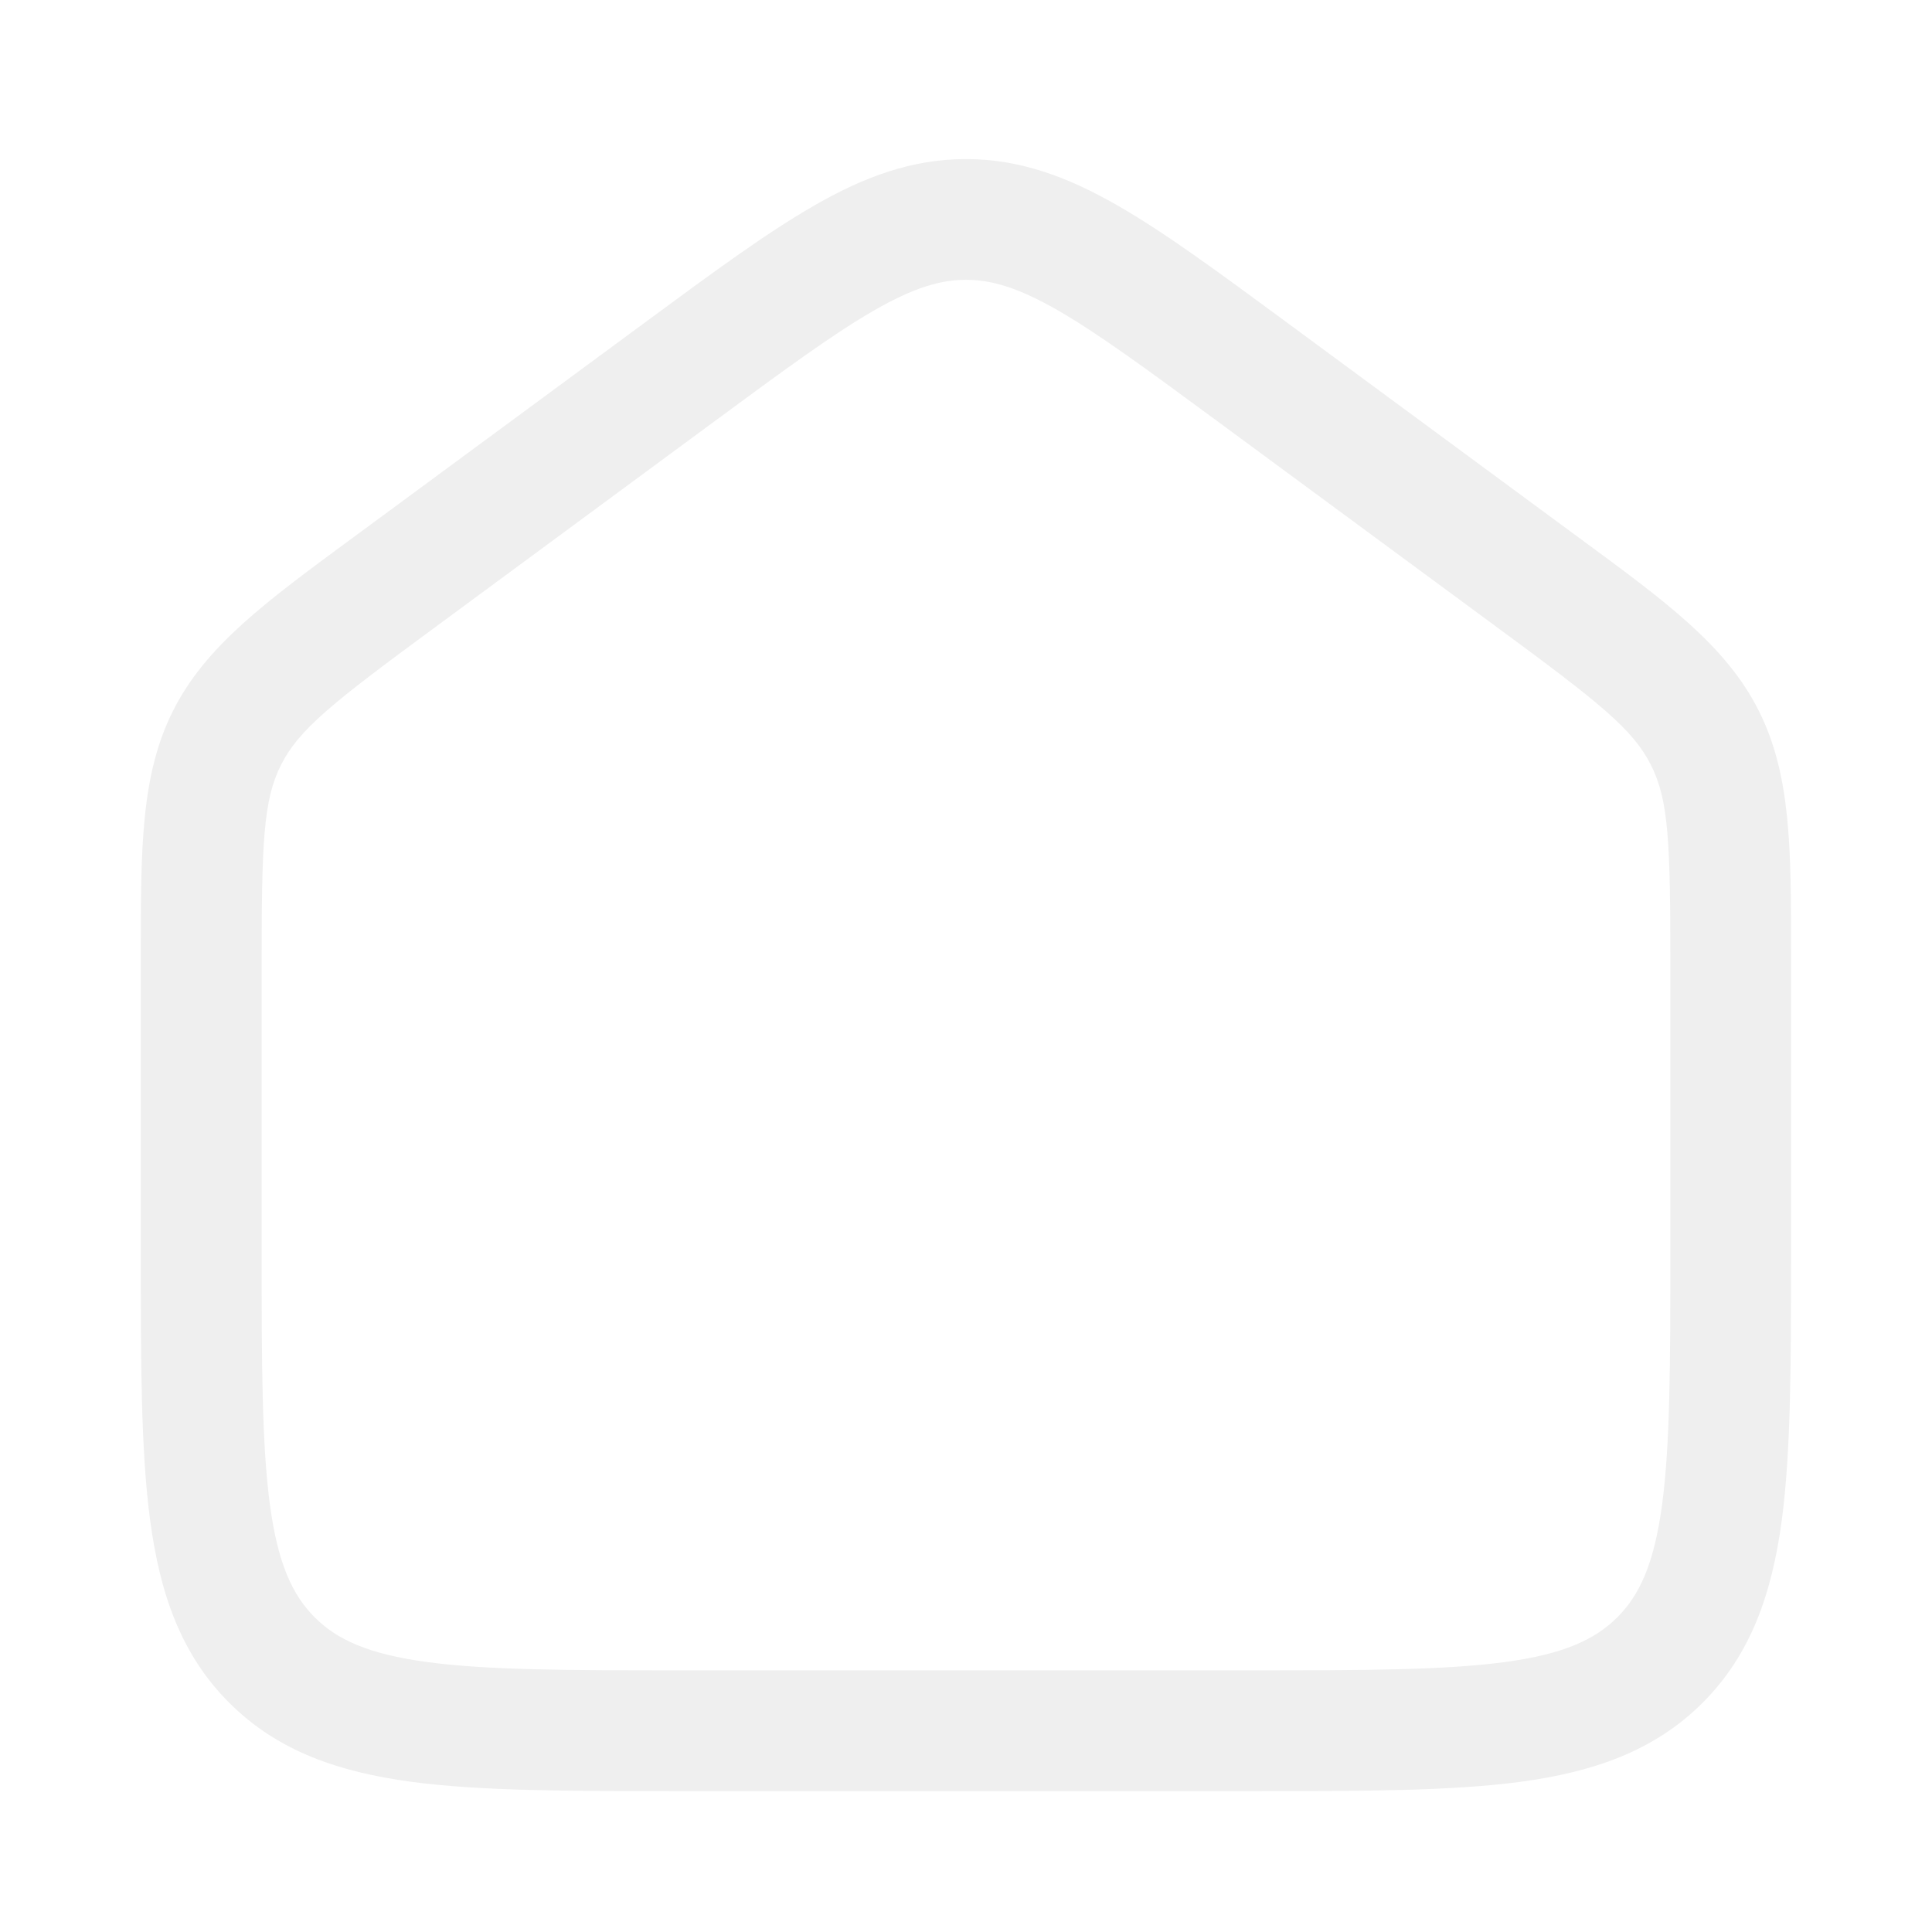
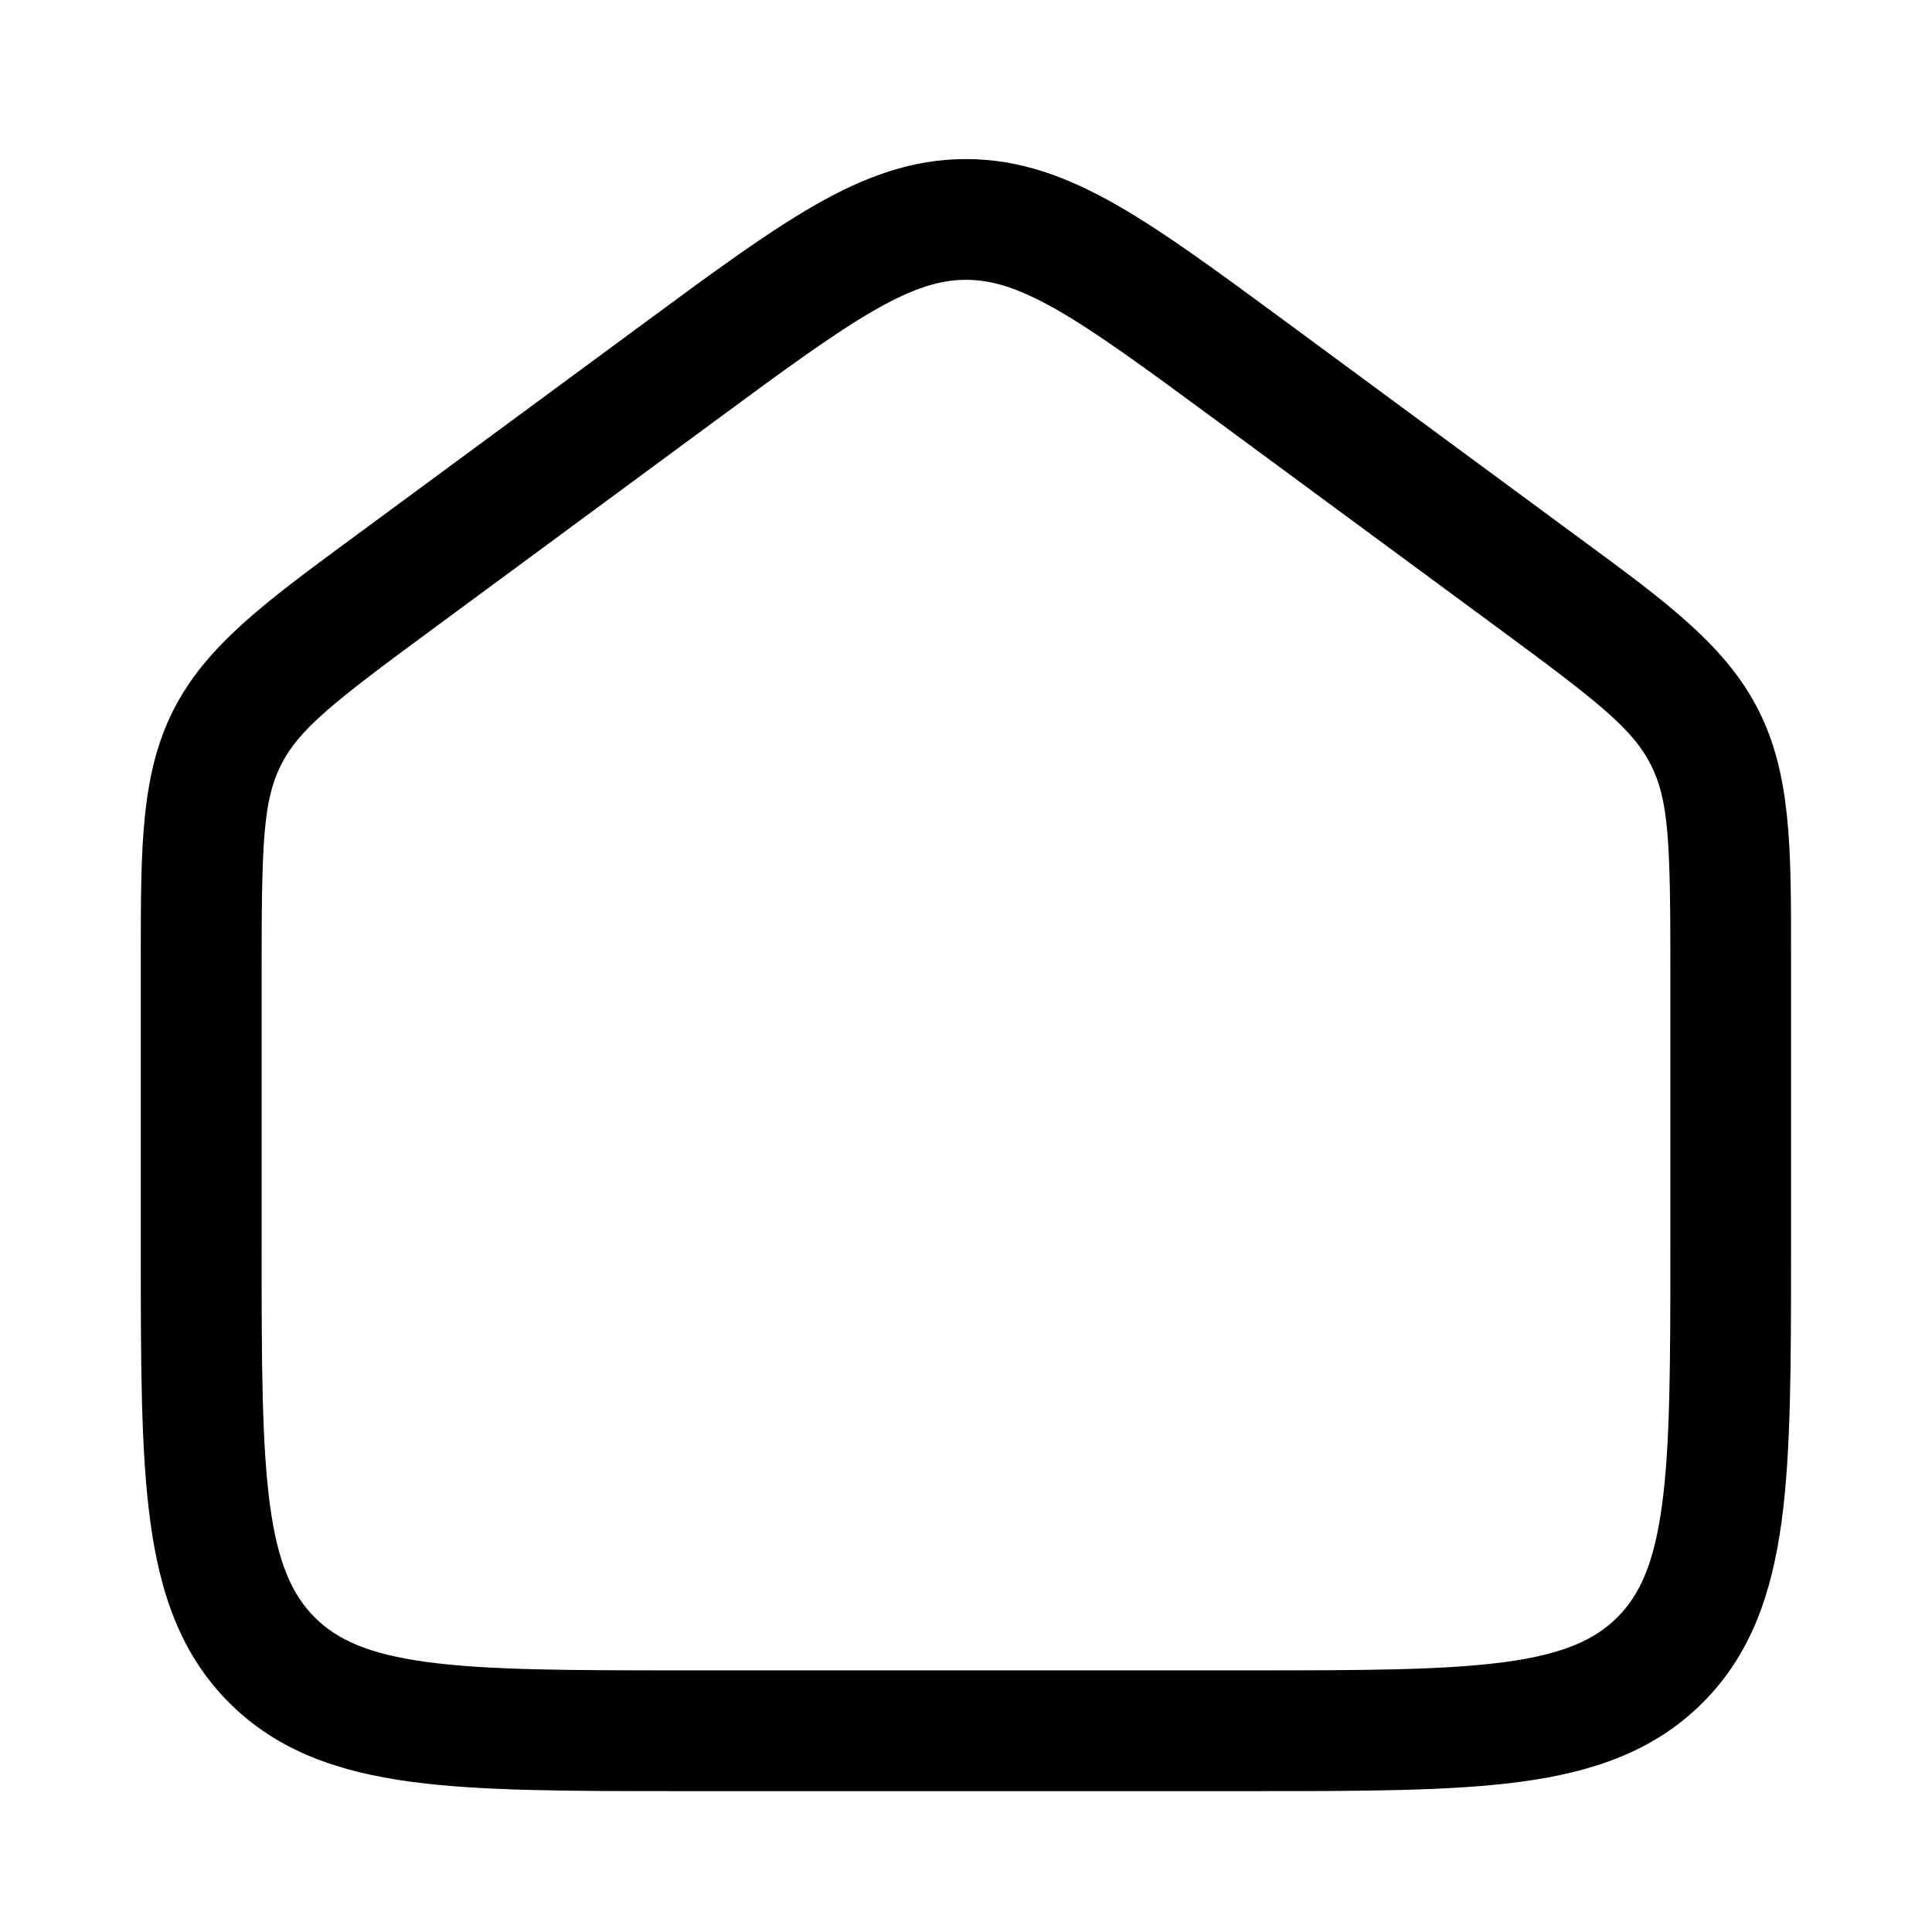
- <svg xmlns="http://www.w3.org/2000/svg" width="24" height="24" fill="#EFEFEF" id="home">
+ <svg xmlns="http://www.w3.org/2000/svg" width="24" height="24" fill="#000" id="home">
  <path fill-rule="evenodd" d="M10.867 3.851c-.506.29-1.11.733-1.981 1.375l-3.5 2.58C4.127 8.732 3.715 9.06 3.492 9.5c-.223.441-.242.967-.242 2.53V15.5c0 1.435.002 2.436.103 3.192.099.734.28 1.122.556 1.399.277.277.665.457 1.4.556.754.101 1.756.103 3.191.103h7c1.435 0 2.436-.002 3.192-.103.734-.099 1.122-.28 1.399-.556.277-.277.457-.665.556-1.4.101-.755.103-1.756.103-3.191v-3.468c0-1.564-.019-2.09-.242-2.53-.223-.442-.635-.77-1.894-1.697l-3.5-2.579c-.872-.642-1.475-1.085-1.98-1.375-.49-.28-.82-.375-1.134-.375-.315 0-.645.096-1.133.375ZM10.12 2.55c.616-.353 1.208-.574 1.879-.574s1.263.221 1.879.574c.59.337 1.262.833 2.089 1.442l3.536 2.606.14.103c1.061.78 1.799 1.323 2.203 2.124.404.8.404 1.716.403 3.033v3.697c0 1.367 0 2.47-.116 3.337-.122.9-.38 1.658-.982 2.26-.602.602-1.36.86-2.26.982-.867.116-1.97.116-3.337.116h-7.11c-1.367 0-2.47 0-3.337-.116-.9-.122-1.658-.38-2.26-.982-.602-.602-.86-1.36-.981-2.26-.117-.867-.117-1.97-.117-3.337v-3.698c0-1.316-.001-2.232.403-3.032.404-.8 1.142-1.343 2.202-2.124l.14-.103 3.537-2.606c.827-.61 1.5-1.105 2.09-1.442Z" clip-rule="evenodd" />
</svg>
